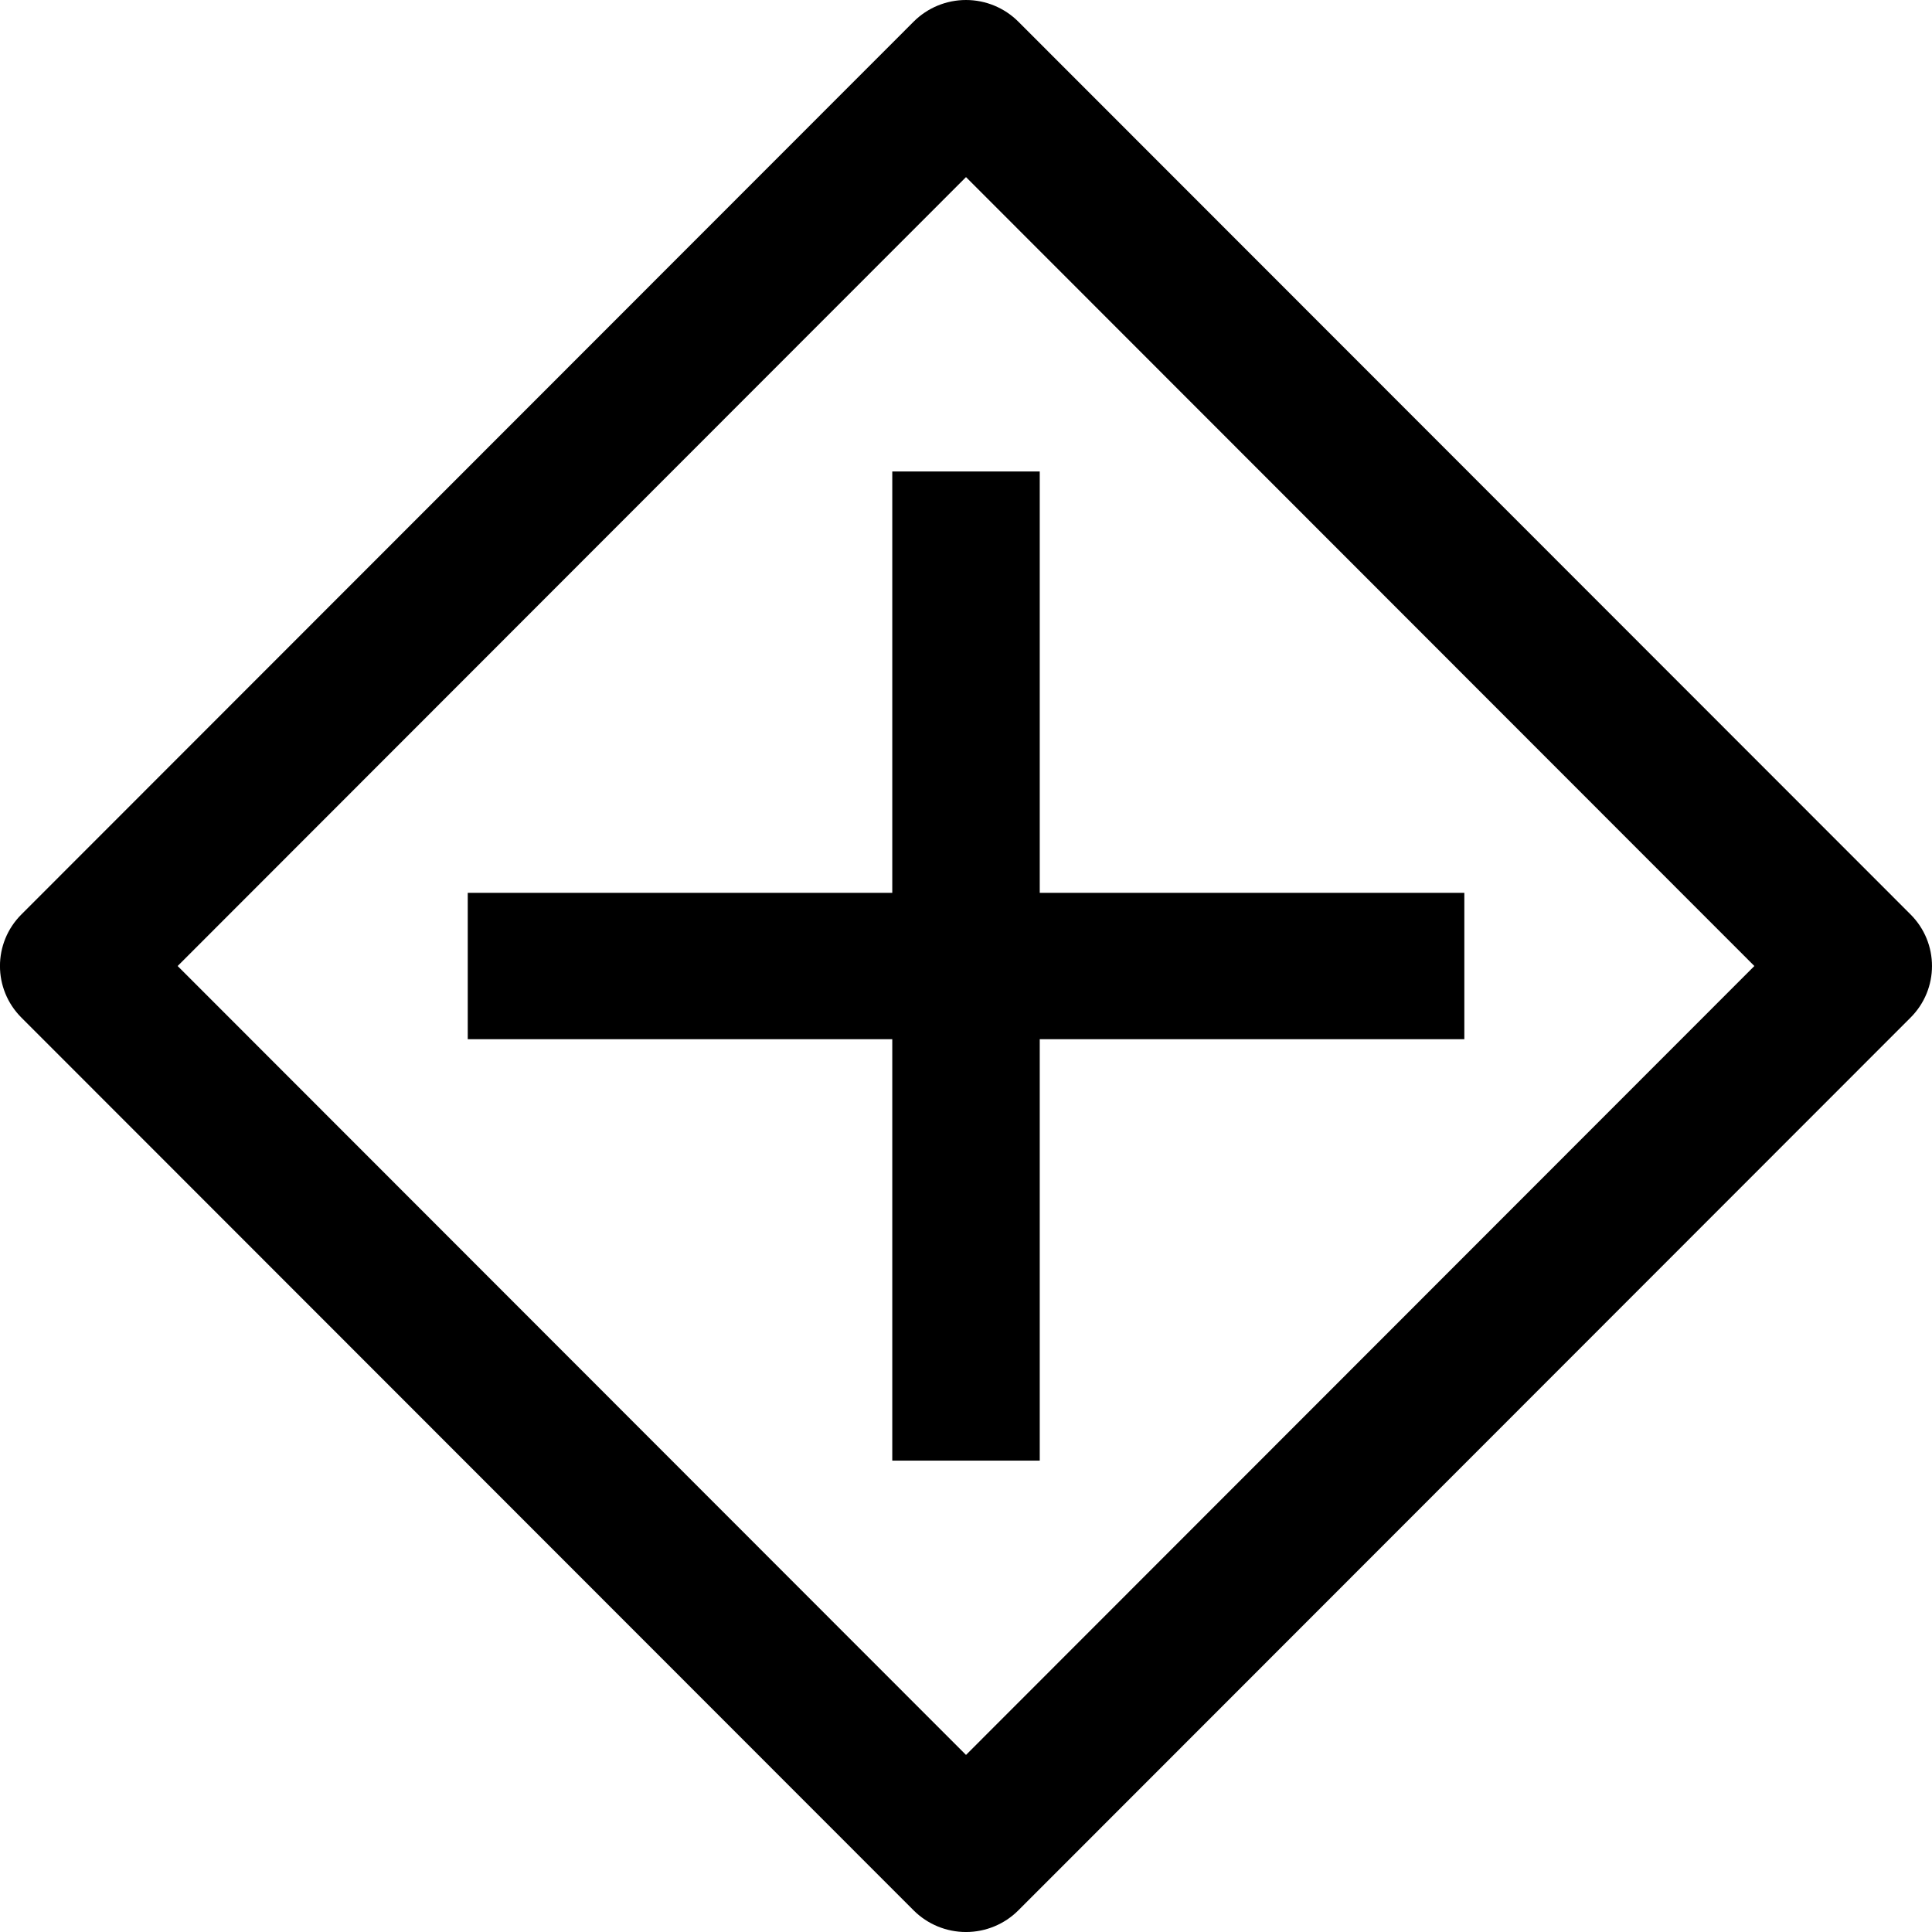
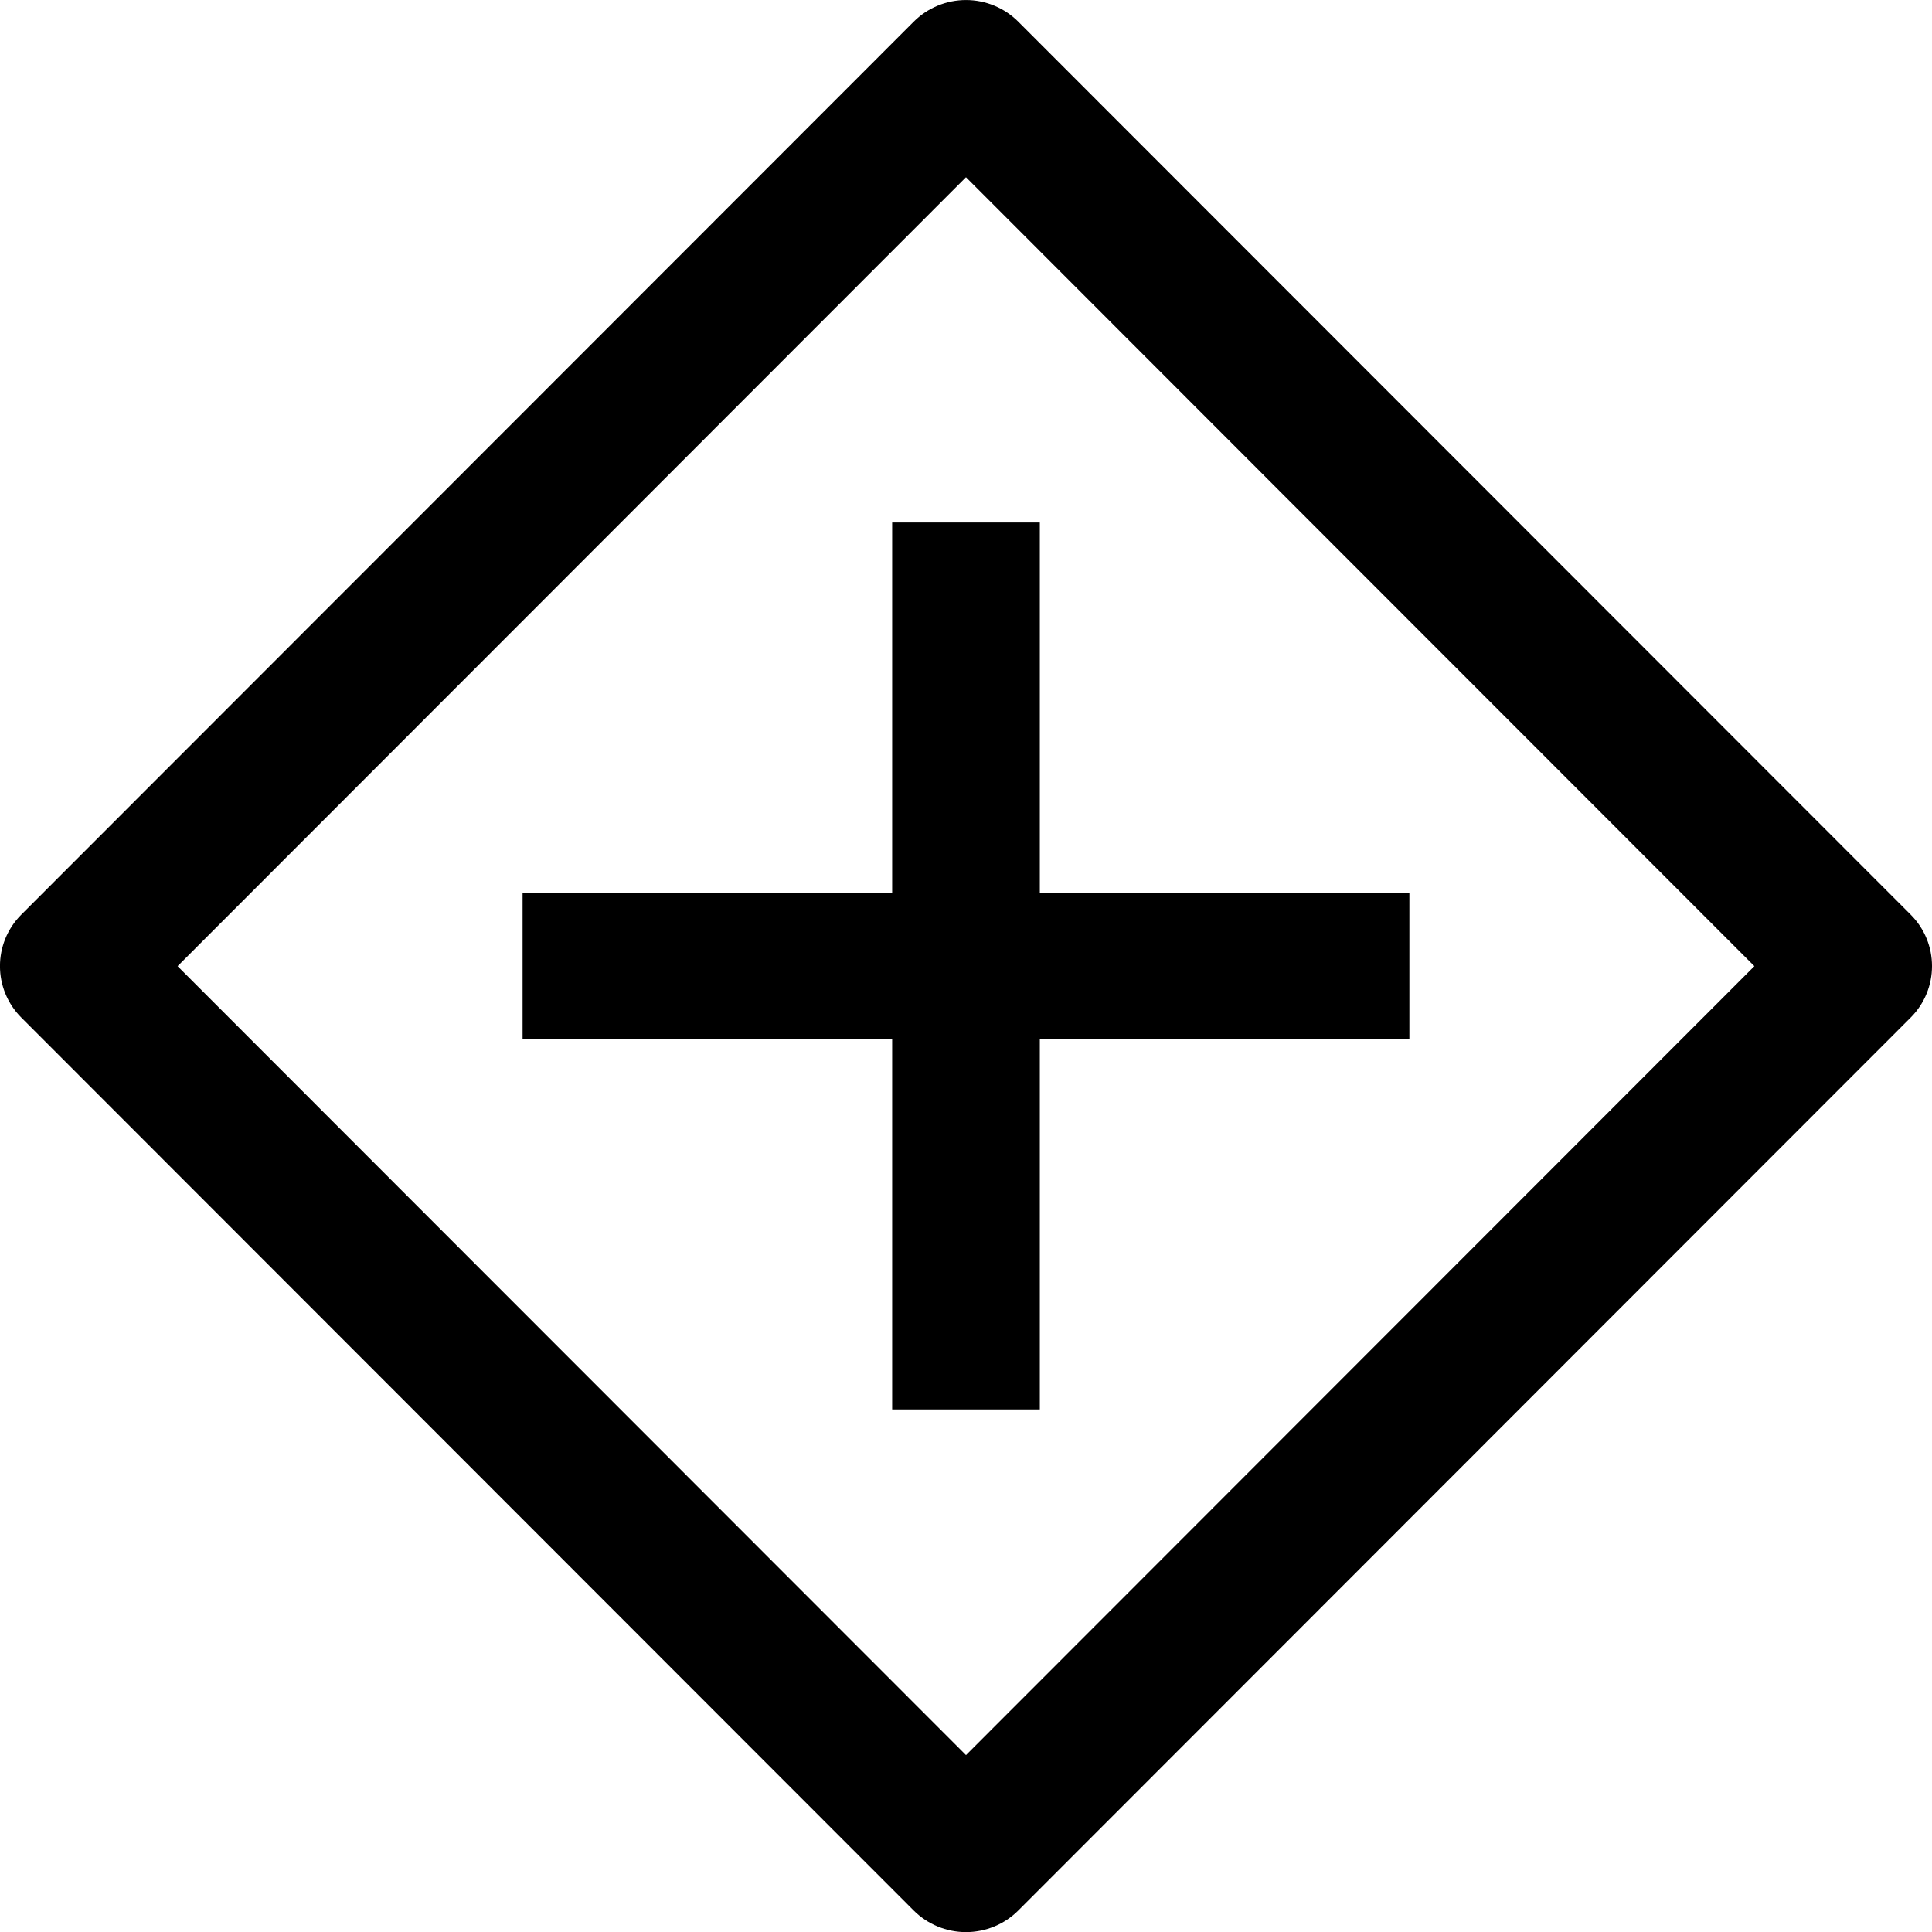
- <svg xmlns="http://www.w3.org/2000/svg" version="1.1" viewBox="0 0 14 14">
-   <g transform="matrix(.42744 0 0 .42425 .16103 .21212)" stroke-width="2.348">
-     <path d="m16-0.5a1.25 1.25 0 0 0-0.887 0.369l-15.127 15.25a1.25 1.25 0 0 0 0 1.762l15.127 15.25a1.25 1.25 0 0 0 1.773 0l15.127-15.25a1.25 1.25 0 0 0 0-1.762l-15.127-15.25a1.25 1.25 0 0 0-0.887-0.369zm0 3.025 13.365 13.475-13.365 13.475-13.365-13.475z" color="#000000" stroke-linecap="round" stroke-linejoin="round" stroke-miterlimit="10" style="-inkscape-stroke:none;paint-order:stroke fill markers" />
-     <path d="m14.75 7.553v16.895h2.5v-16.895z" color="#000000" stroke-linejoin="bevel" stroke-miterlimit="5.3" style="-inkscape-stroke:none" />
-     <path d="m7.553 14.75v2.5h16.895v-2.5z" color="#000000" stroke-linejoin="bevel" stroke-miterlimit="5.3" style="-inkscape-stroke:none" />
+ <svg xmlns="http://www.w3.org/2000/svg" version="1.1" viewBox="0 0 14 14" id="svg3">
+   <defs id="defs3" />
+   <g id="g25" transform="translate(-310.9391,-126.0888)" style="fill:#000000">
+     <path d="m 317.939,126.089 a 0.534,0.53 0 0 0 -0.379,0.157 l -6.466,6.47 a 0.534,0.53 0 0 0 0,0.747 l 6.466,6.47 a 0.534,0.53 0 0 0 0.758,0 l 6.466,-6.47 a 0.534,0.53 0 0 0 0,-0.747 l -6.466,-6.47 a 0.534,0.53 0 0 0 -0.379,-0.157 z m 0,1.284 5.713,5.717 -5.713,5.717 -5.713,-5.717 z" color="#000000" stroke-linecap="round" stroke-linejoin="round" stroke-miterlimit="10" style="fill:#000000;stroke-width:1;-inkscape-stroke:none;paint-order:stroke fill markers" id="path1-75" />
+     <path id="path2-41" style="fill:#000000;stroke-width:1;-inkscape-stroke:none" d="m 317.404,129.875 v 2.684 h -2.678 v 1.061 h 2.678 v 2.682 h 1.07 v -2.682 h 2.678 v -1.061 h -2.678 v -2.684 z" />
  </g>
</svg>
